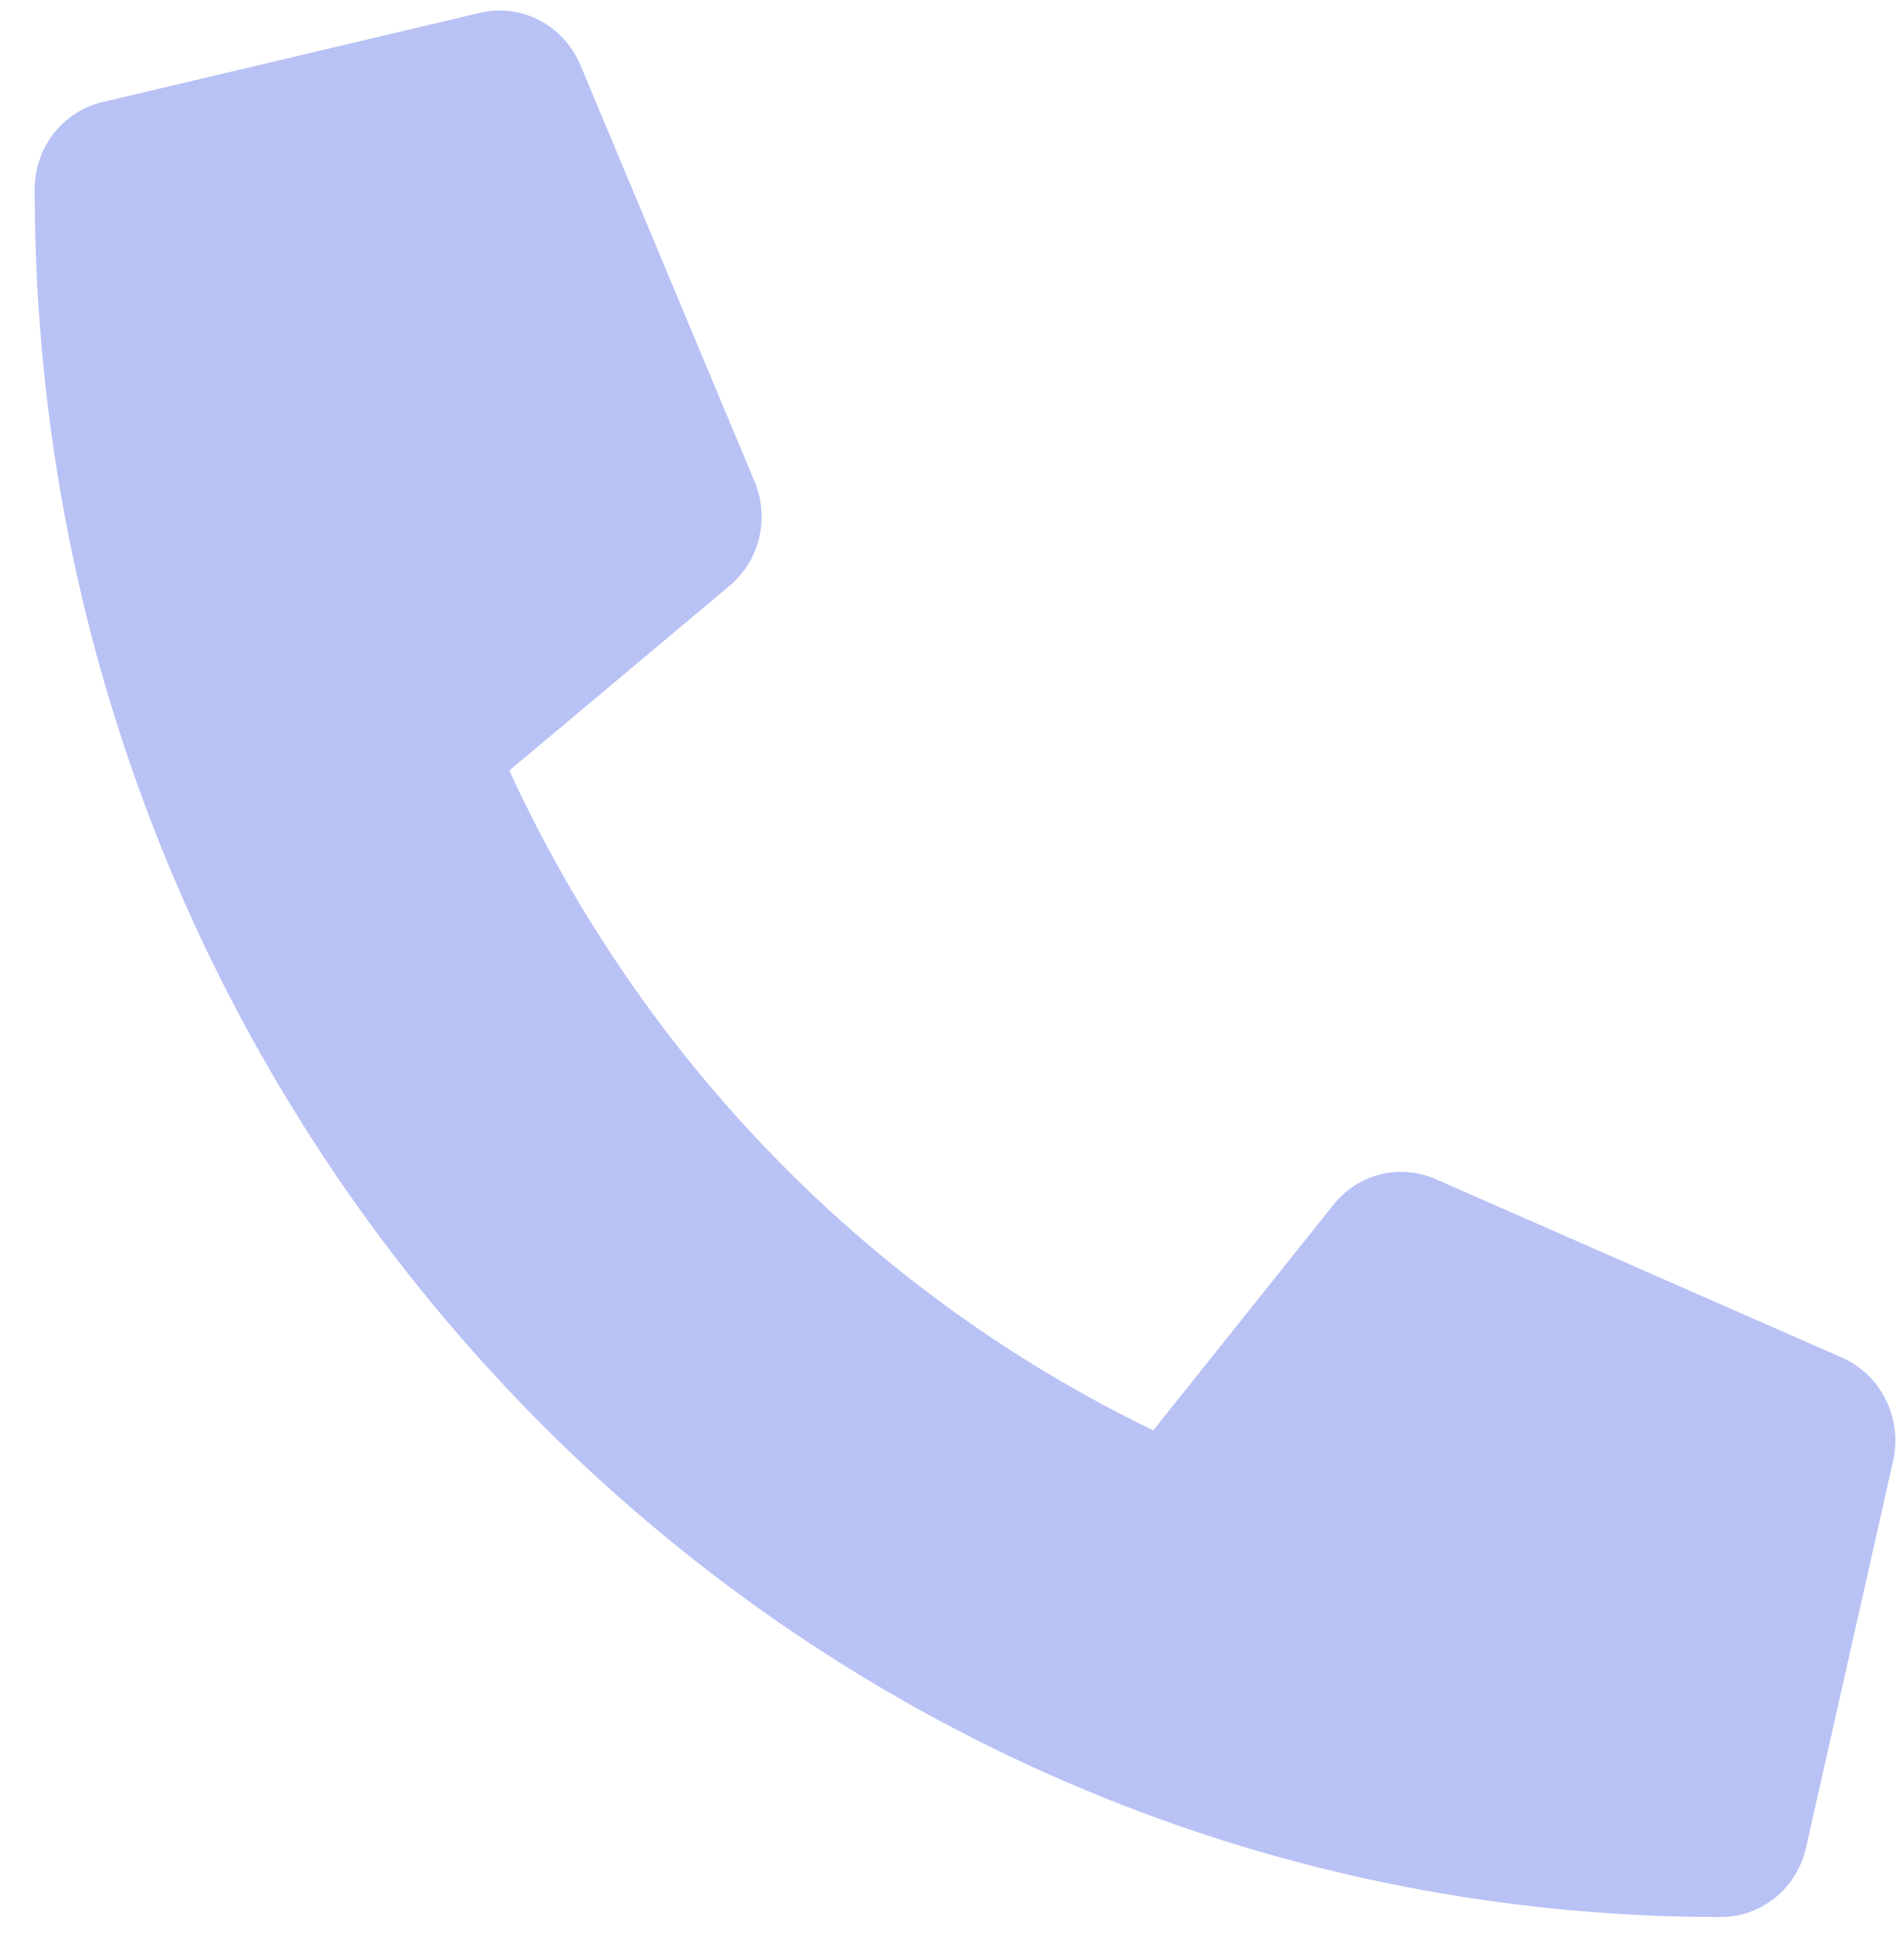
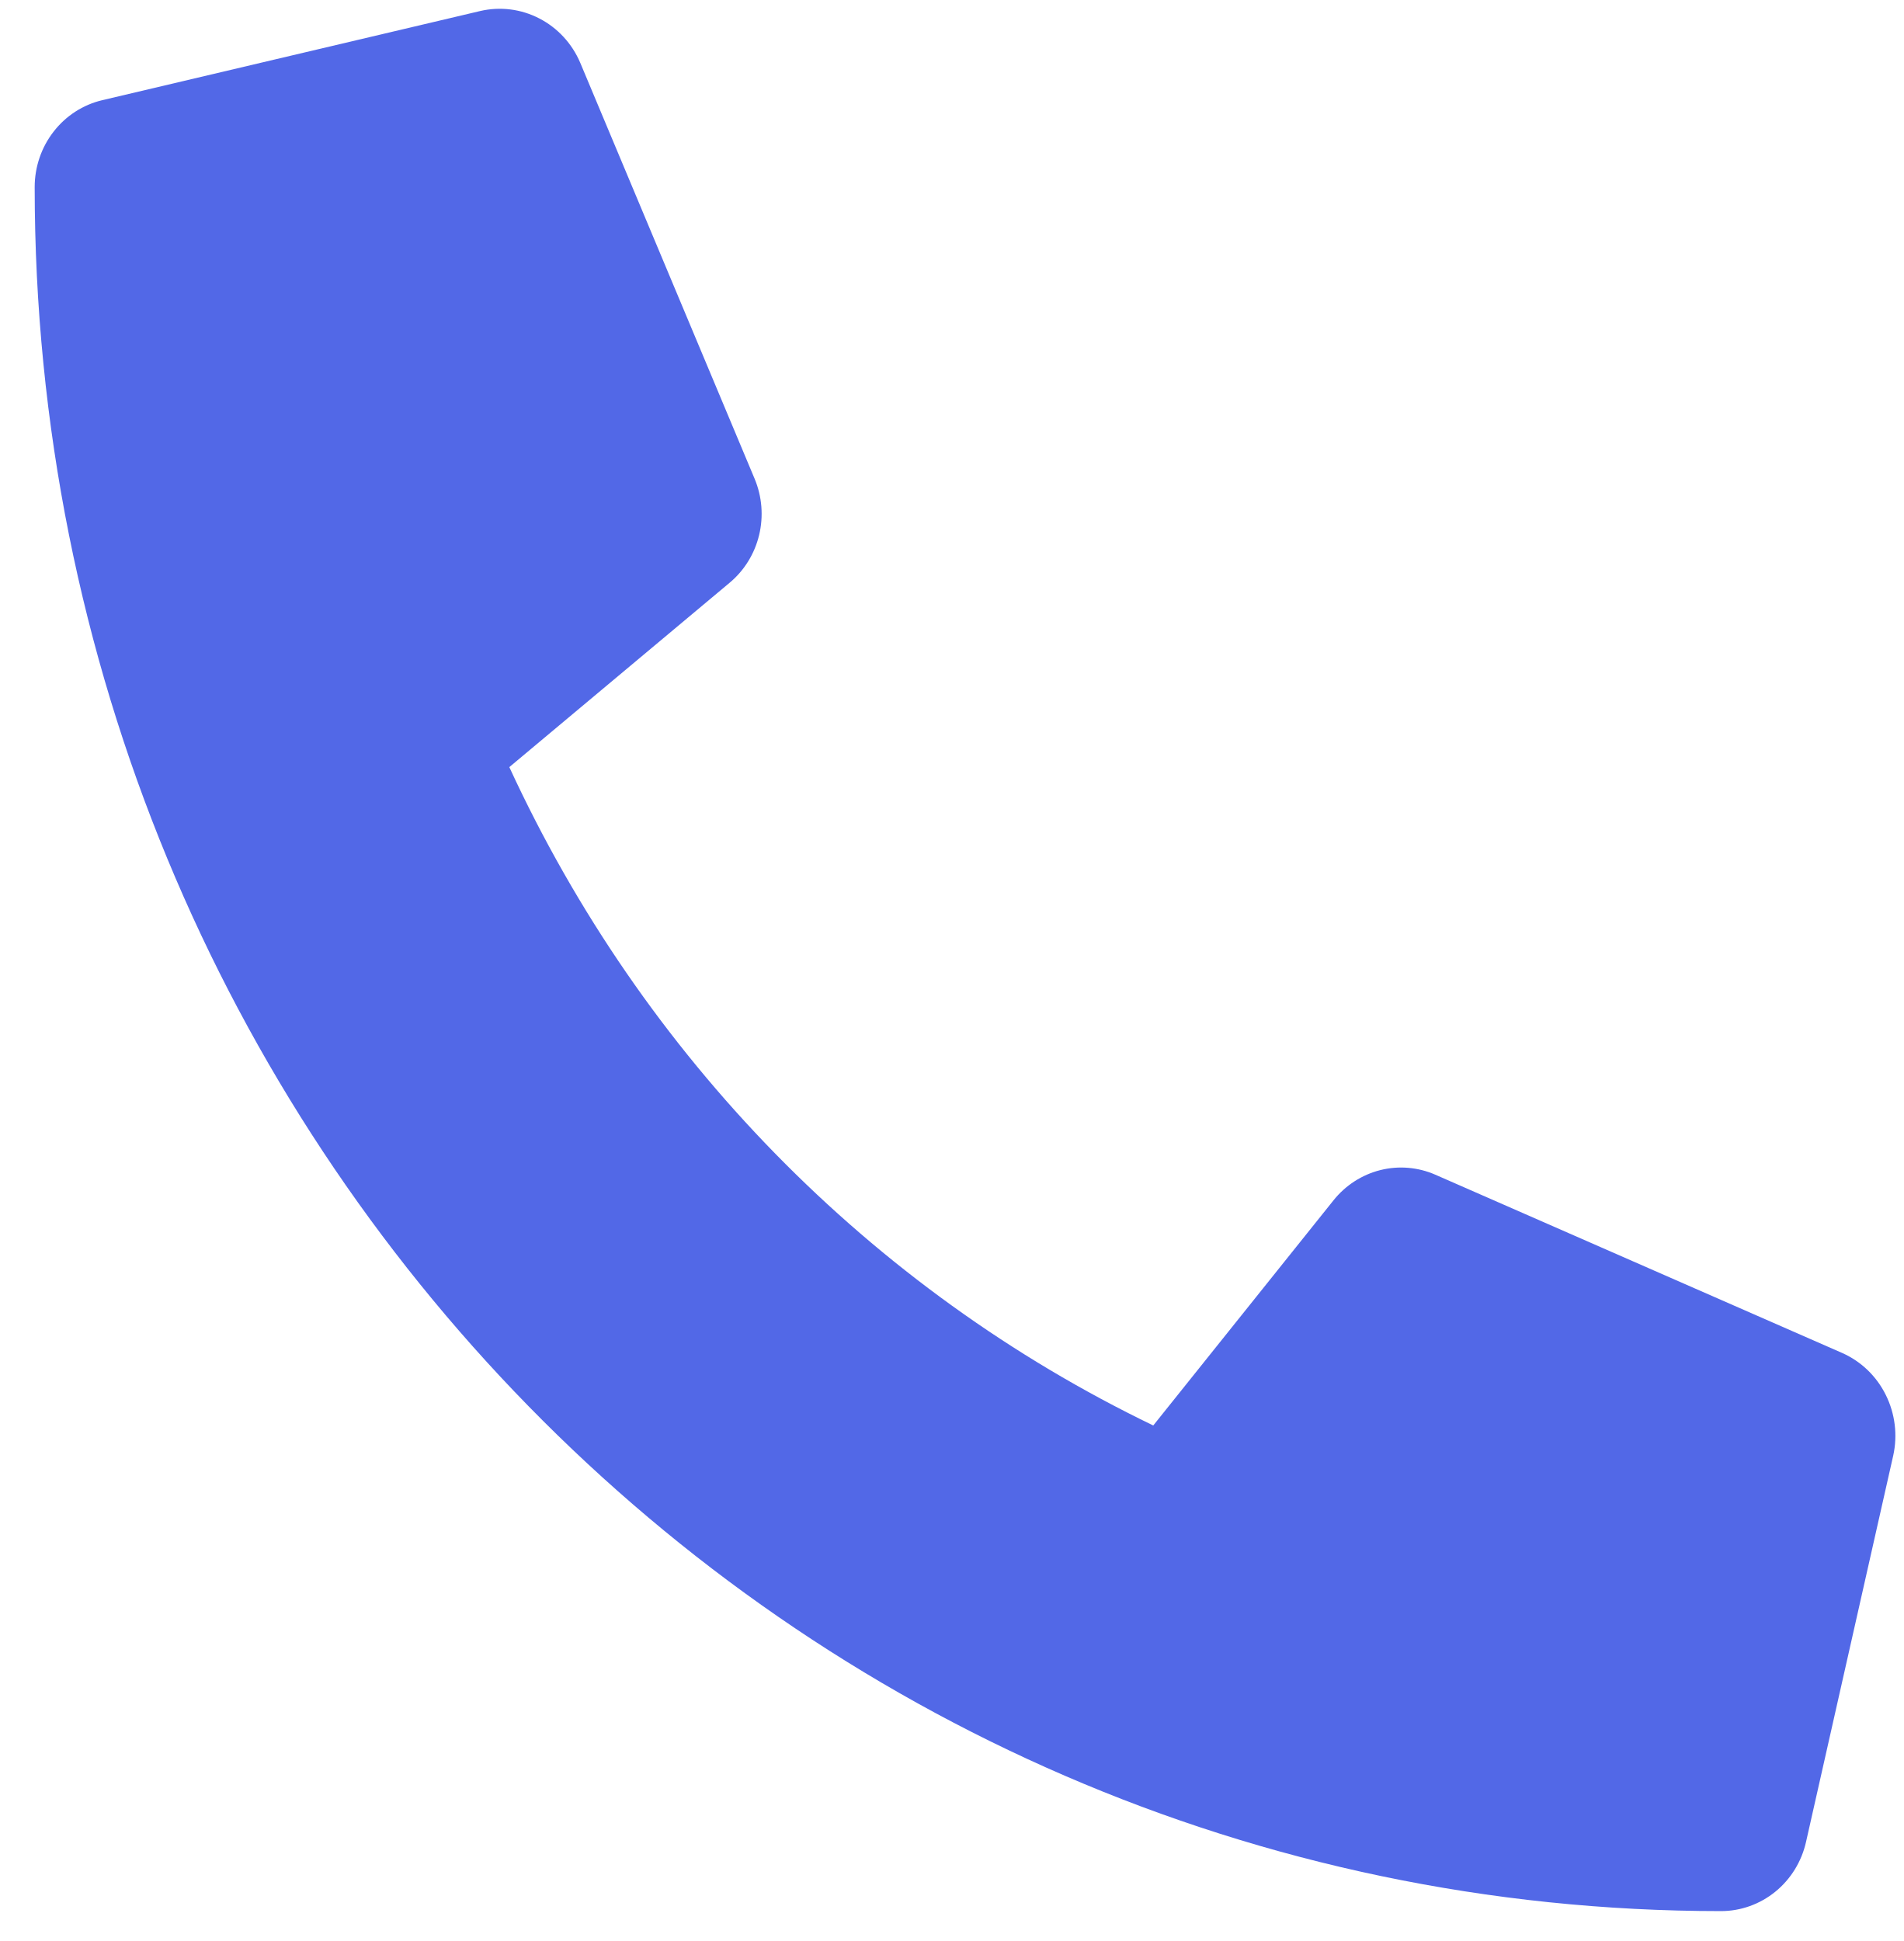
<svg xmlns="http://www.w3.org/2000/svg" width="51" height="52" viewBox="0 0 51 52" fill="none">
-   <path d="M49.349 36.374L38.446 31.585C37.98 31.382 37.463 31.339 36.971 31.463C36.479 31.587 36.041 31.872 35.72 32.274L30.892 38.319C23.314 34.658 17.215 28.408 13.643 20.643L19.542 15.695C19.935 15.367 20.213 14.917 20.334 14.413C20.455 13.909 20.413 13.379 20.213 12.901L15.541 1.728C15.322 1.214 14.935 0.794 14.446 0.541C13.957 0.288 13.398 0.217 12.864 0.342L2.739 2.736C2.225 2.858 1.765 3.155 1.436 3.578C1.108 4.002 0.929 4.528 0.929 5.069C0.929 30.657 21.168 51.358 46.099 51.358C46.627 51.358 47.14 51.175 47.554 50.838C47.968 50.501 48.258 50.03 48.377 49.502L50.713 39.127C50.834 38.577 50.763 38.002 50.514 37.499C50.266 36.996 49.853 36.599 49.349 36.374V36.374Z" fill="#5268E7" fill-opacity="0.4" />
+   <path d="M49.349 36.248L38.446 31.47C37.98 31.267 37.463 31.224 36.971 31.348C36.48 31.472 36.041 31.756 35.72 32.157L30.892 38.189C23.314 34.535 17.215 28.3 13.643 20.551L19.542 15.614C19.935 15.287 20.213 14.838 20.334 14.335C20.455 13.833 20.413 13.303 20.214 12.827L15.541 1.678C15.322 1.165 14.935 0.746 14.446 0.494C13.957 0.241 13.398 0.171 12.864 0.295L2.739 2.684C2.225 2.805 1.765 3.102 1.437 3.525C1.108 3.947 0.929 4.472 0.929 5.012C0.929 30.544 21.168 51.199 46.099 51.199C46.627 51.199 47.14 51.016 47.554 50.68C47.968 50.344 48.258 49.874 48.377 49.347L50.713 38.995C50.834 38.447 50.763 37.872 50.514 37.371C50.266 36.869 49.853 36.472 49.349 36.248Z" fill="#5268E7" />
</svg>
